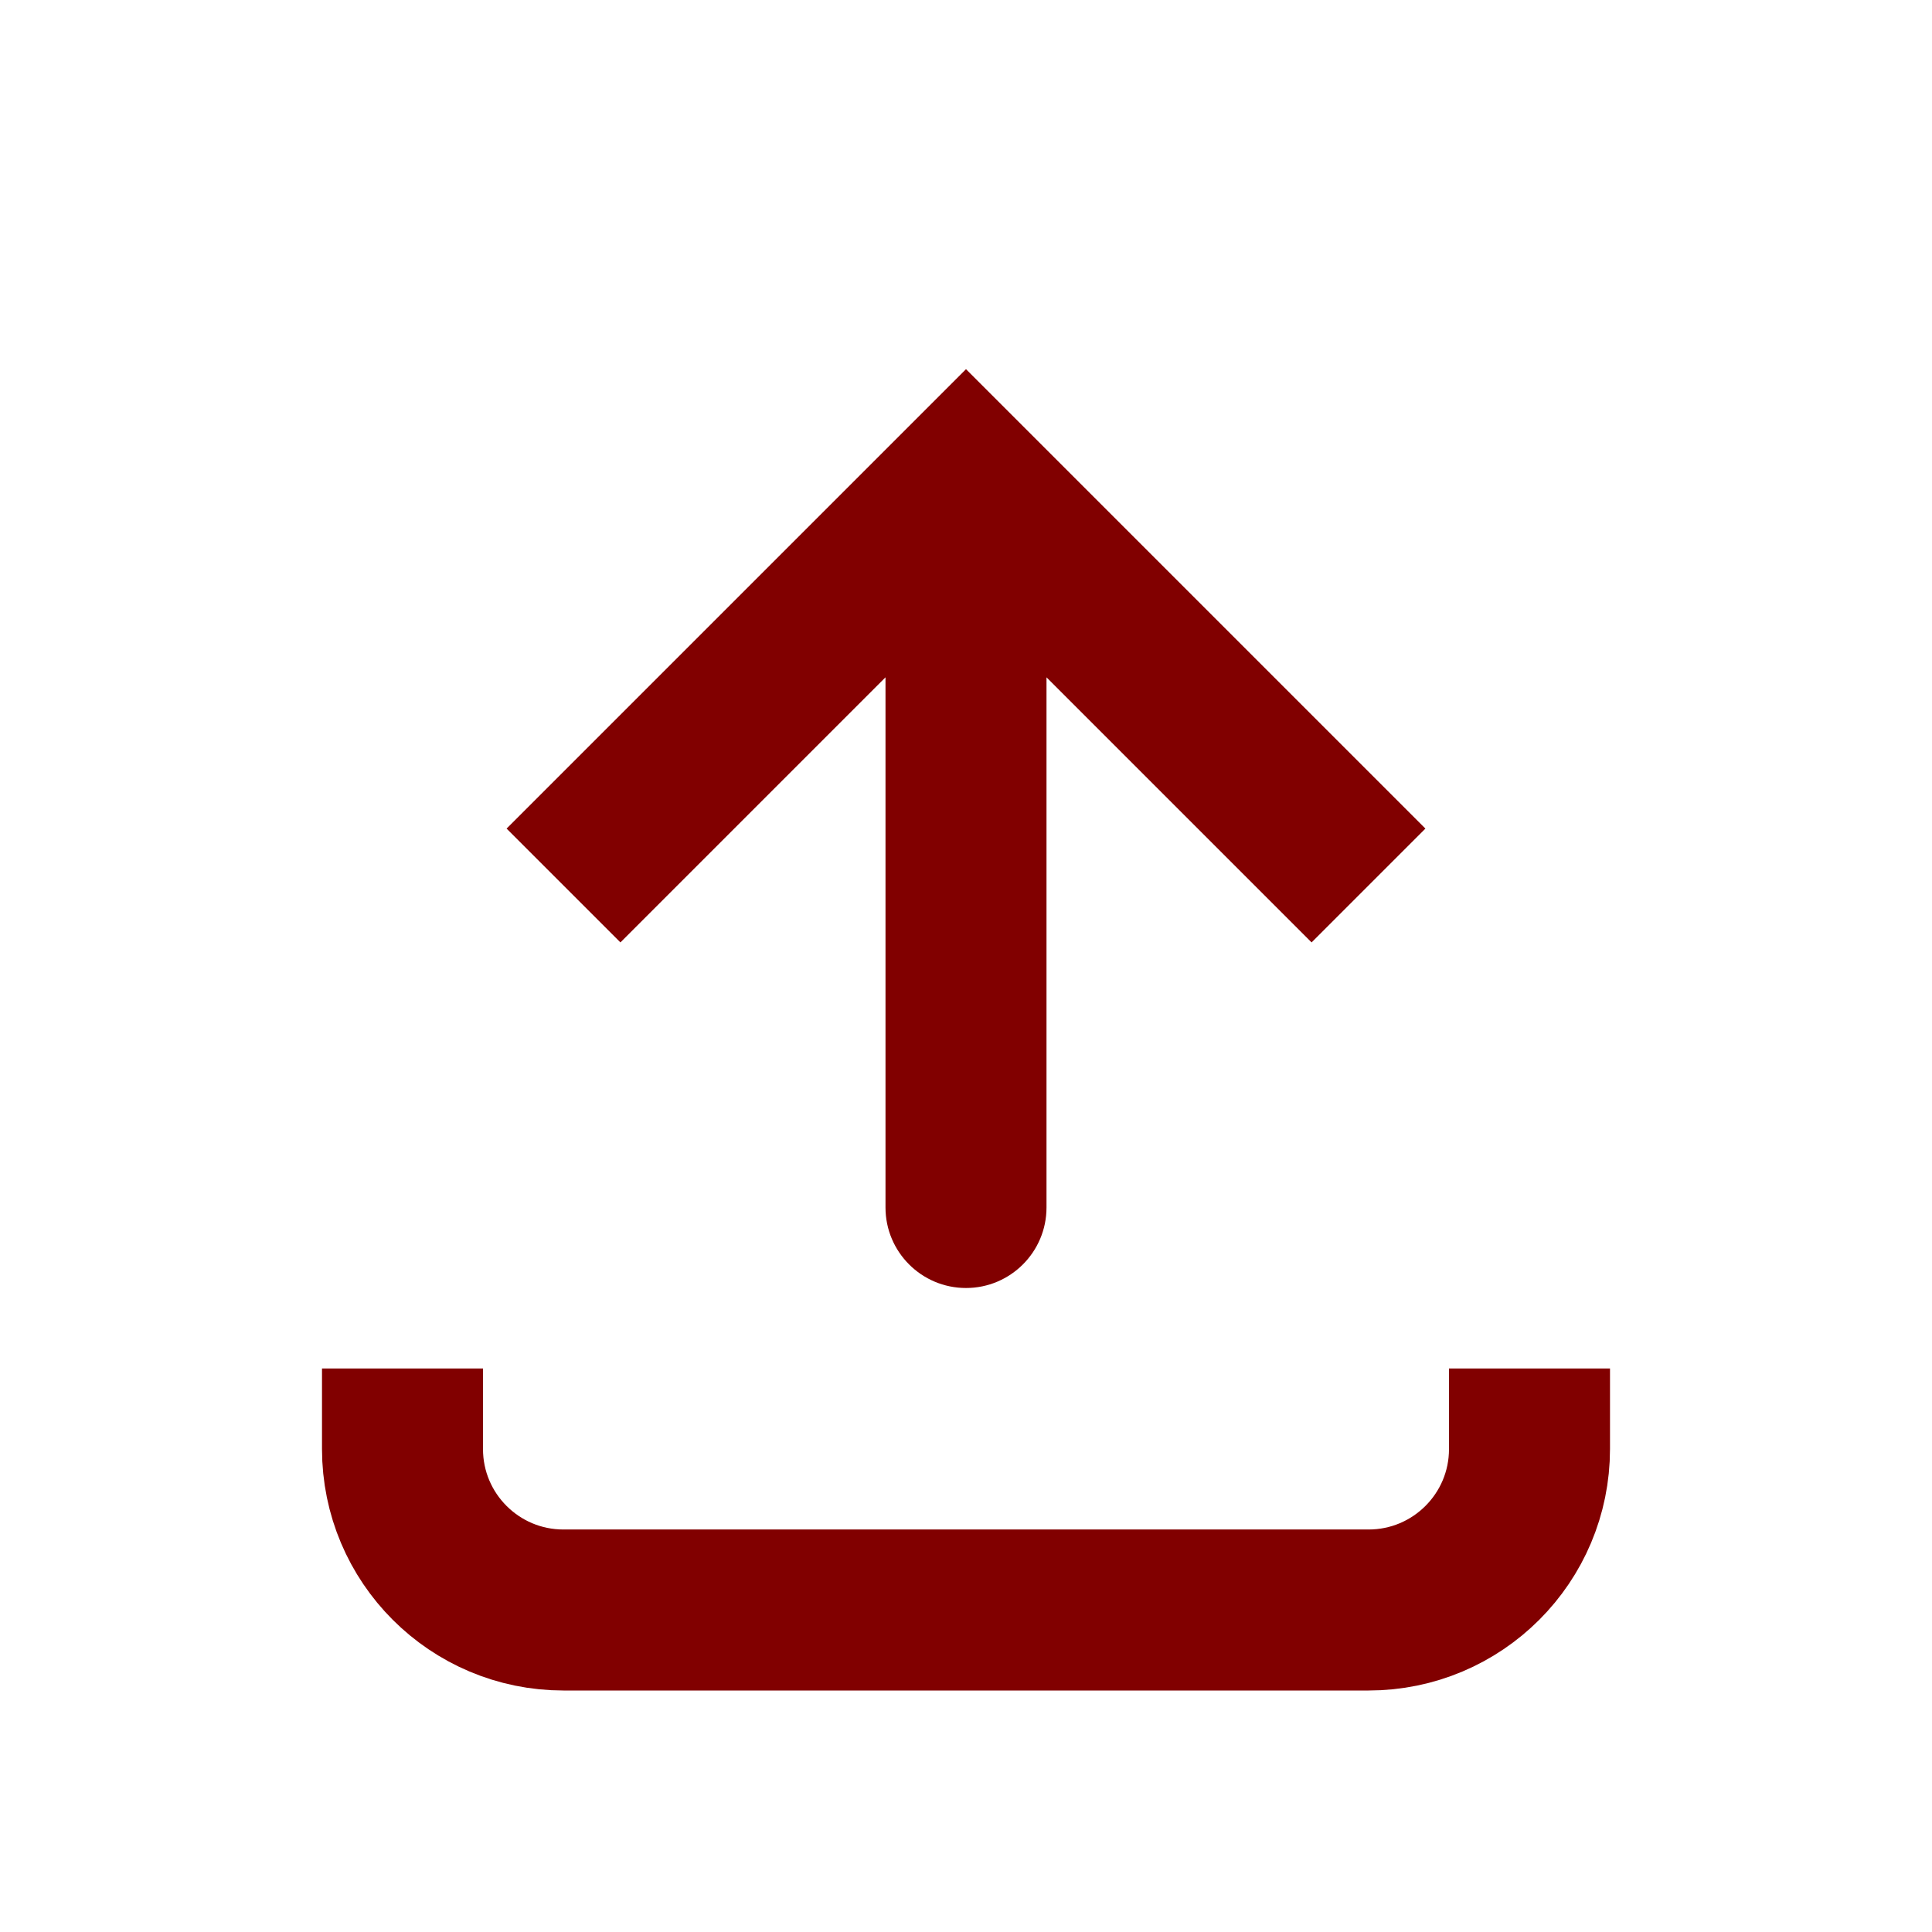
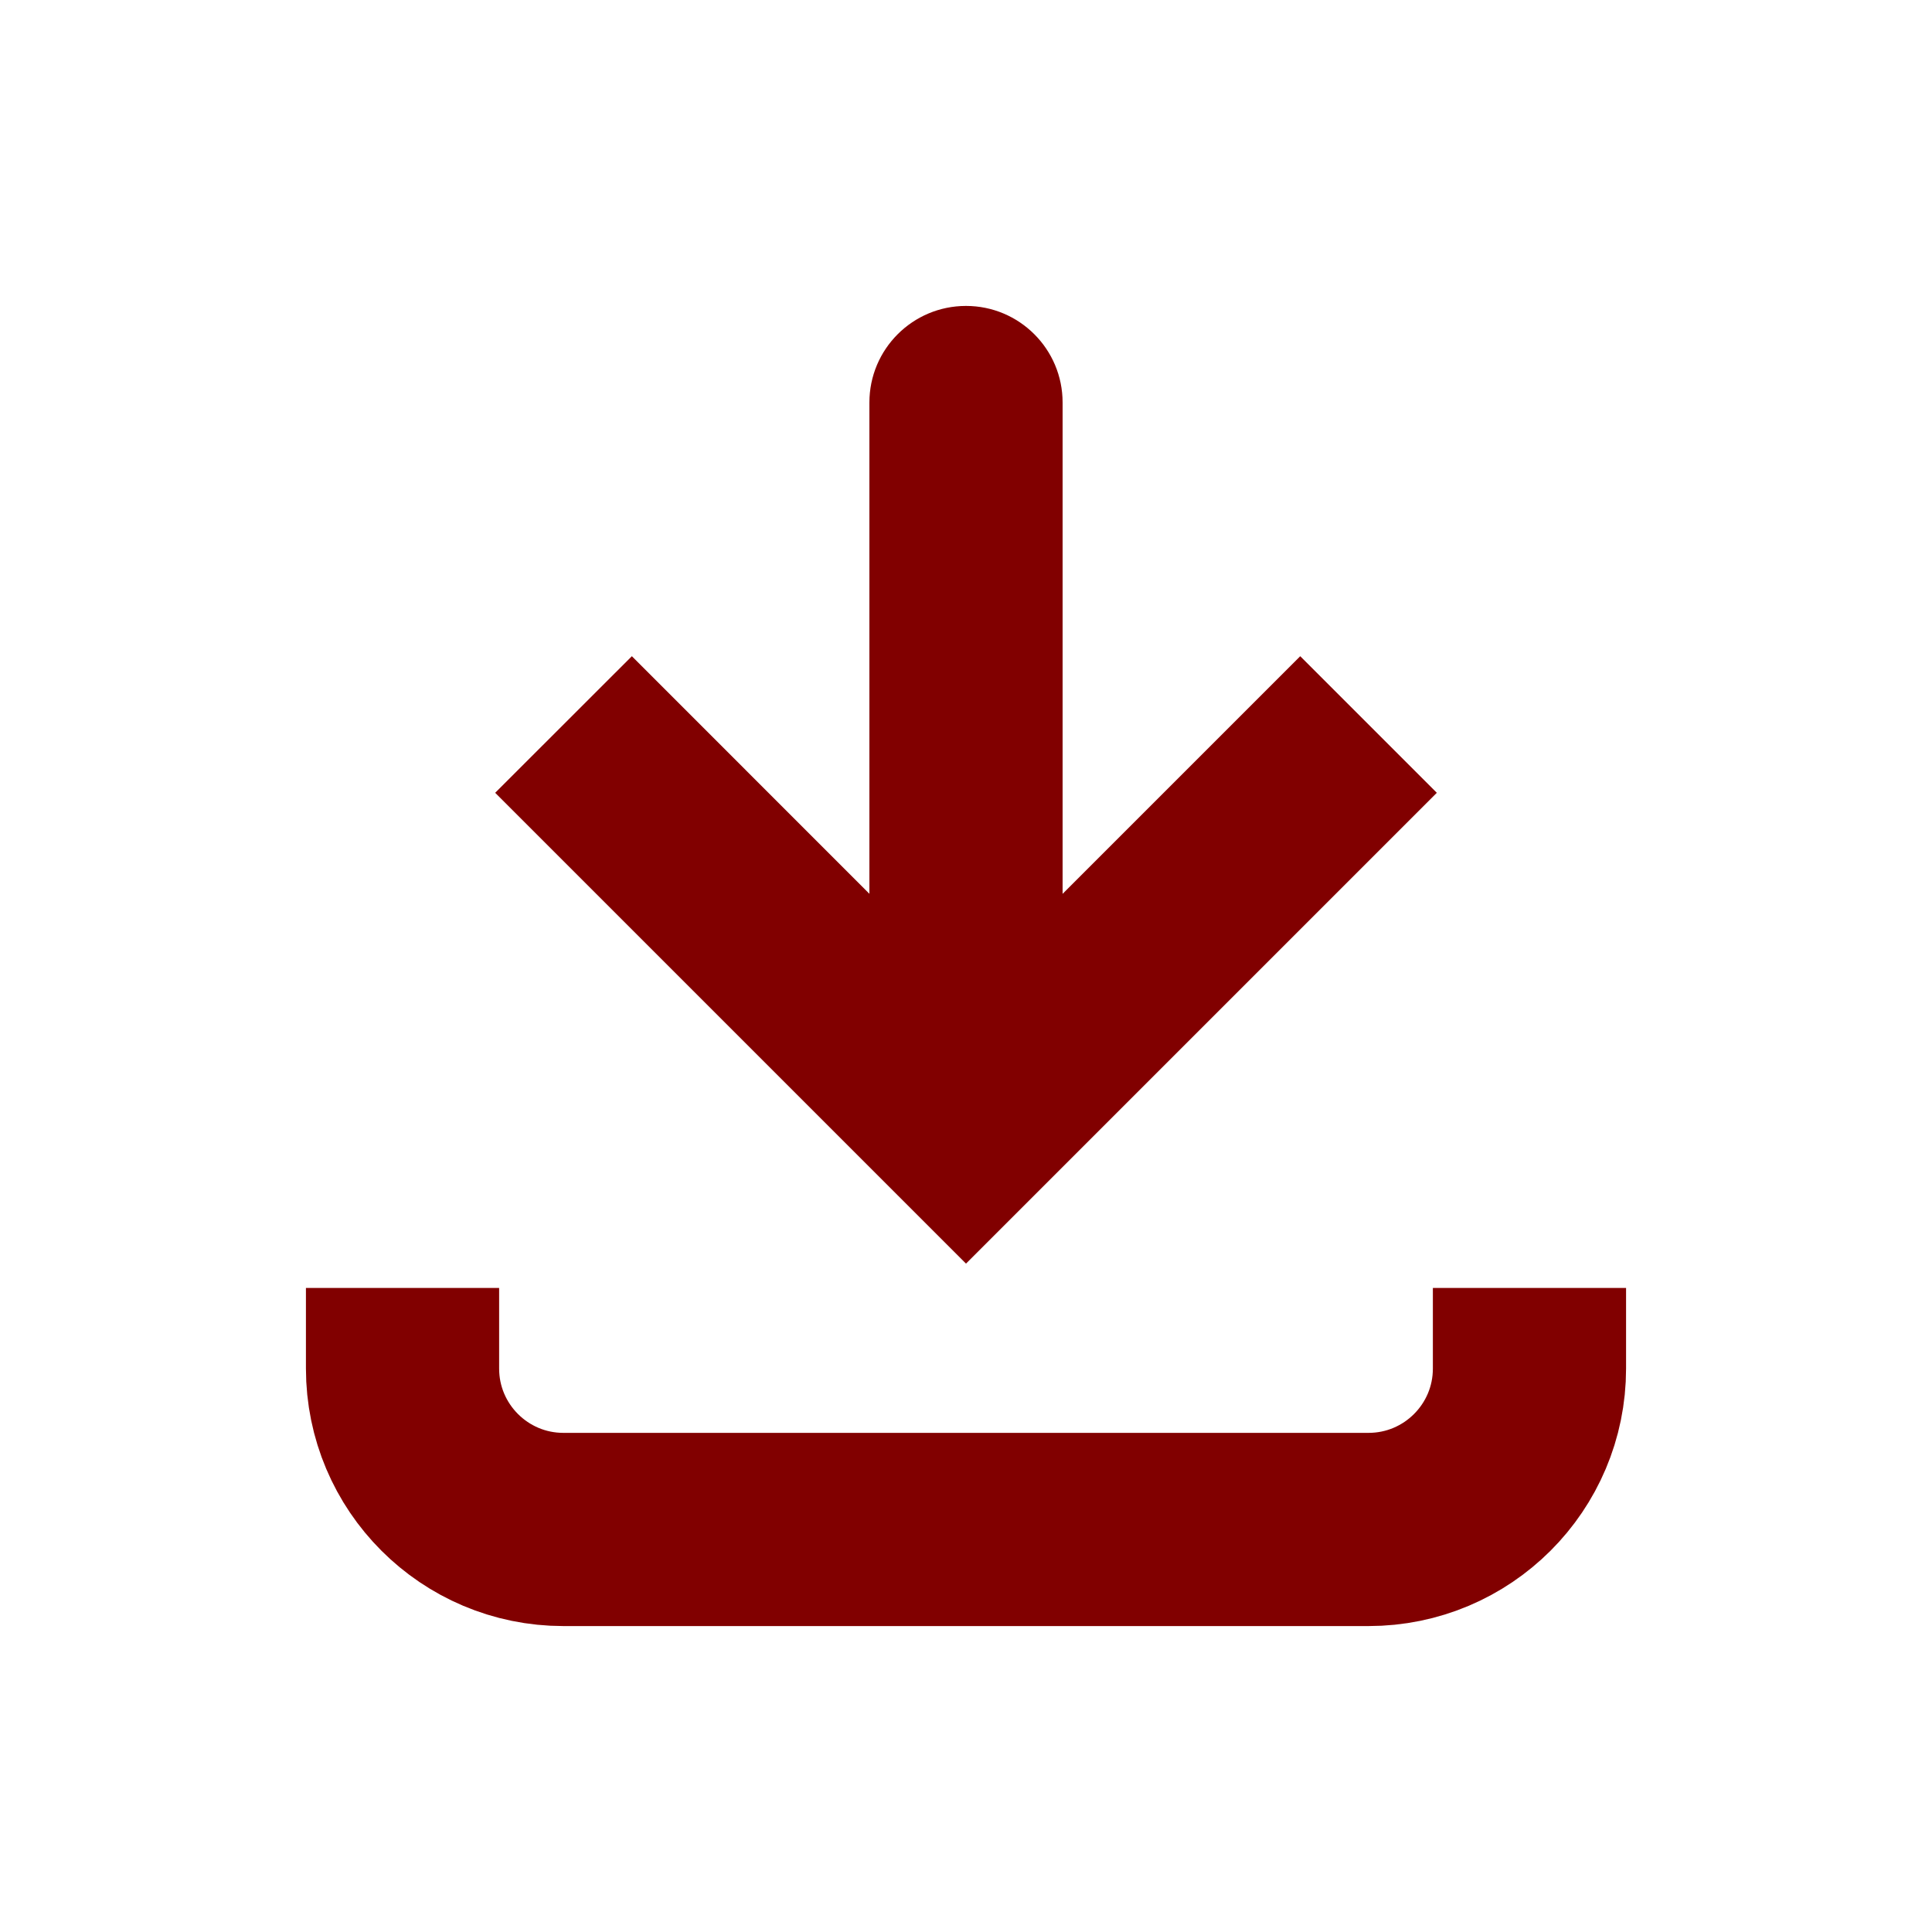
- <svg xmlns="http://www.w3.org/2000/svg" width="20" height="20" viewBox="0 -1 24 24" fill="none">
-   <path d="M12 5L11.293 4.293L12 3.586L12.707 4.293L12 5ZM13 14C13 14.552 12.552 15 12 15C11.448 15 11 14.552 11 14L13 14ZM6.293 9.293L11.293 4.293L12.707 5.707L7.707 10.707L6.293 9.293ZM12.707 4.293L17.707 9.293L16.293 10.707L11.293 5.707L12.707 4.293ZM13 5L13 14L11 14L11 5L13 5Z" fill="#810000" />
-   <path d="M5 16L5 17C5 18.105 5.895 19 7 19L17 19C18.105 19 19 18.105 19 17V16" stroke="#810000" stroke-width="2" />
+ <svg xmlns="http://www.w3.org/2000/svg" width="20" height="20" viewBox="0 0 20 20" fill="none">
+   <path d="M10 11.667L9.293 12.374L10 13.081L10.707 12.374L10 11.667ZM11 4.167C11 3.614 10.552 3.167 10 3.167C9.448 3.167 9 3.614 9 4.167L11 4.167ZM5.126 8.207L9.293 12.374L10.707 10.96L6.541 6.793L5.126 8.207ZM10.707 12.374L14.874 8.207L13.46 6.793L9.293 10.96L10.707 12.374ZM11 11.667L11 4.167L9 4.167L9 11.667L11 11.667Z" fill="#810000" />
+   <path d="M4.167 13.333L4.167 14.167C4.167 15.087 4.913 15.833 5.833 15.833L14.166 15.833C15.087 15.833 15.833 15.087 15.833 14.167V13.333" stroke="#810000" stroke-width="2" />
</svg>
